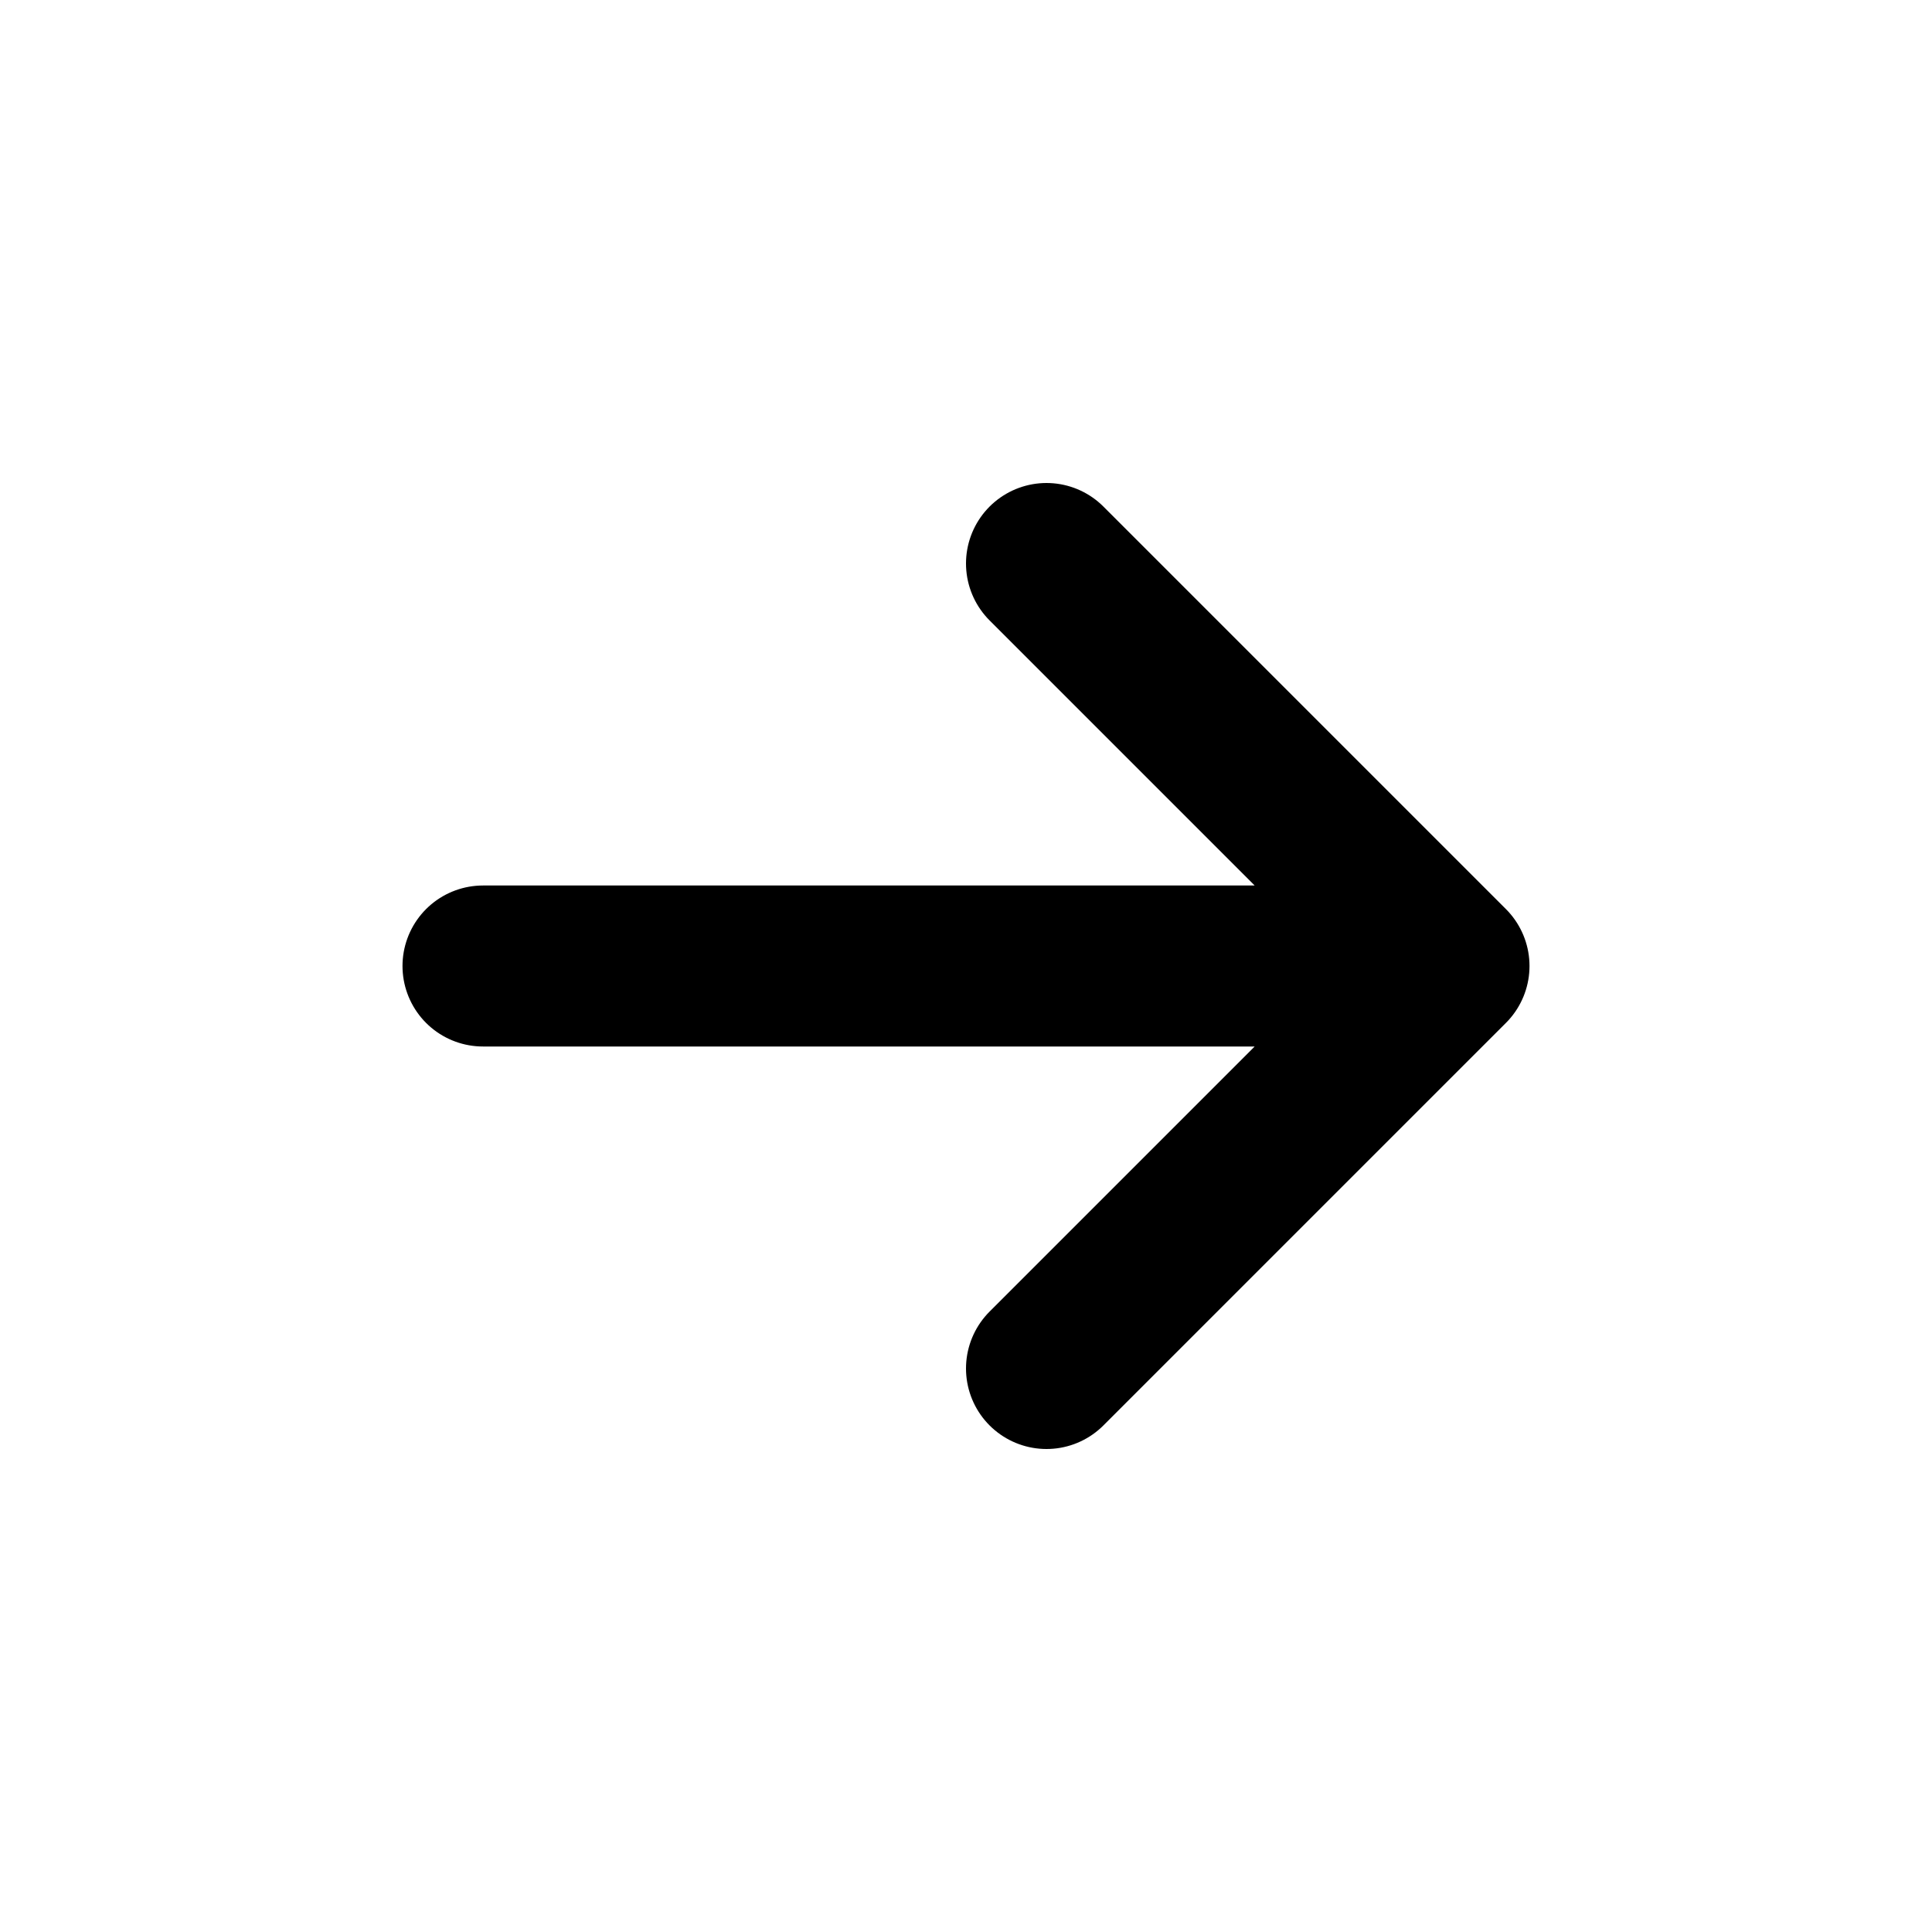
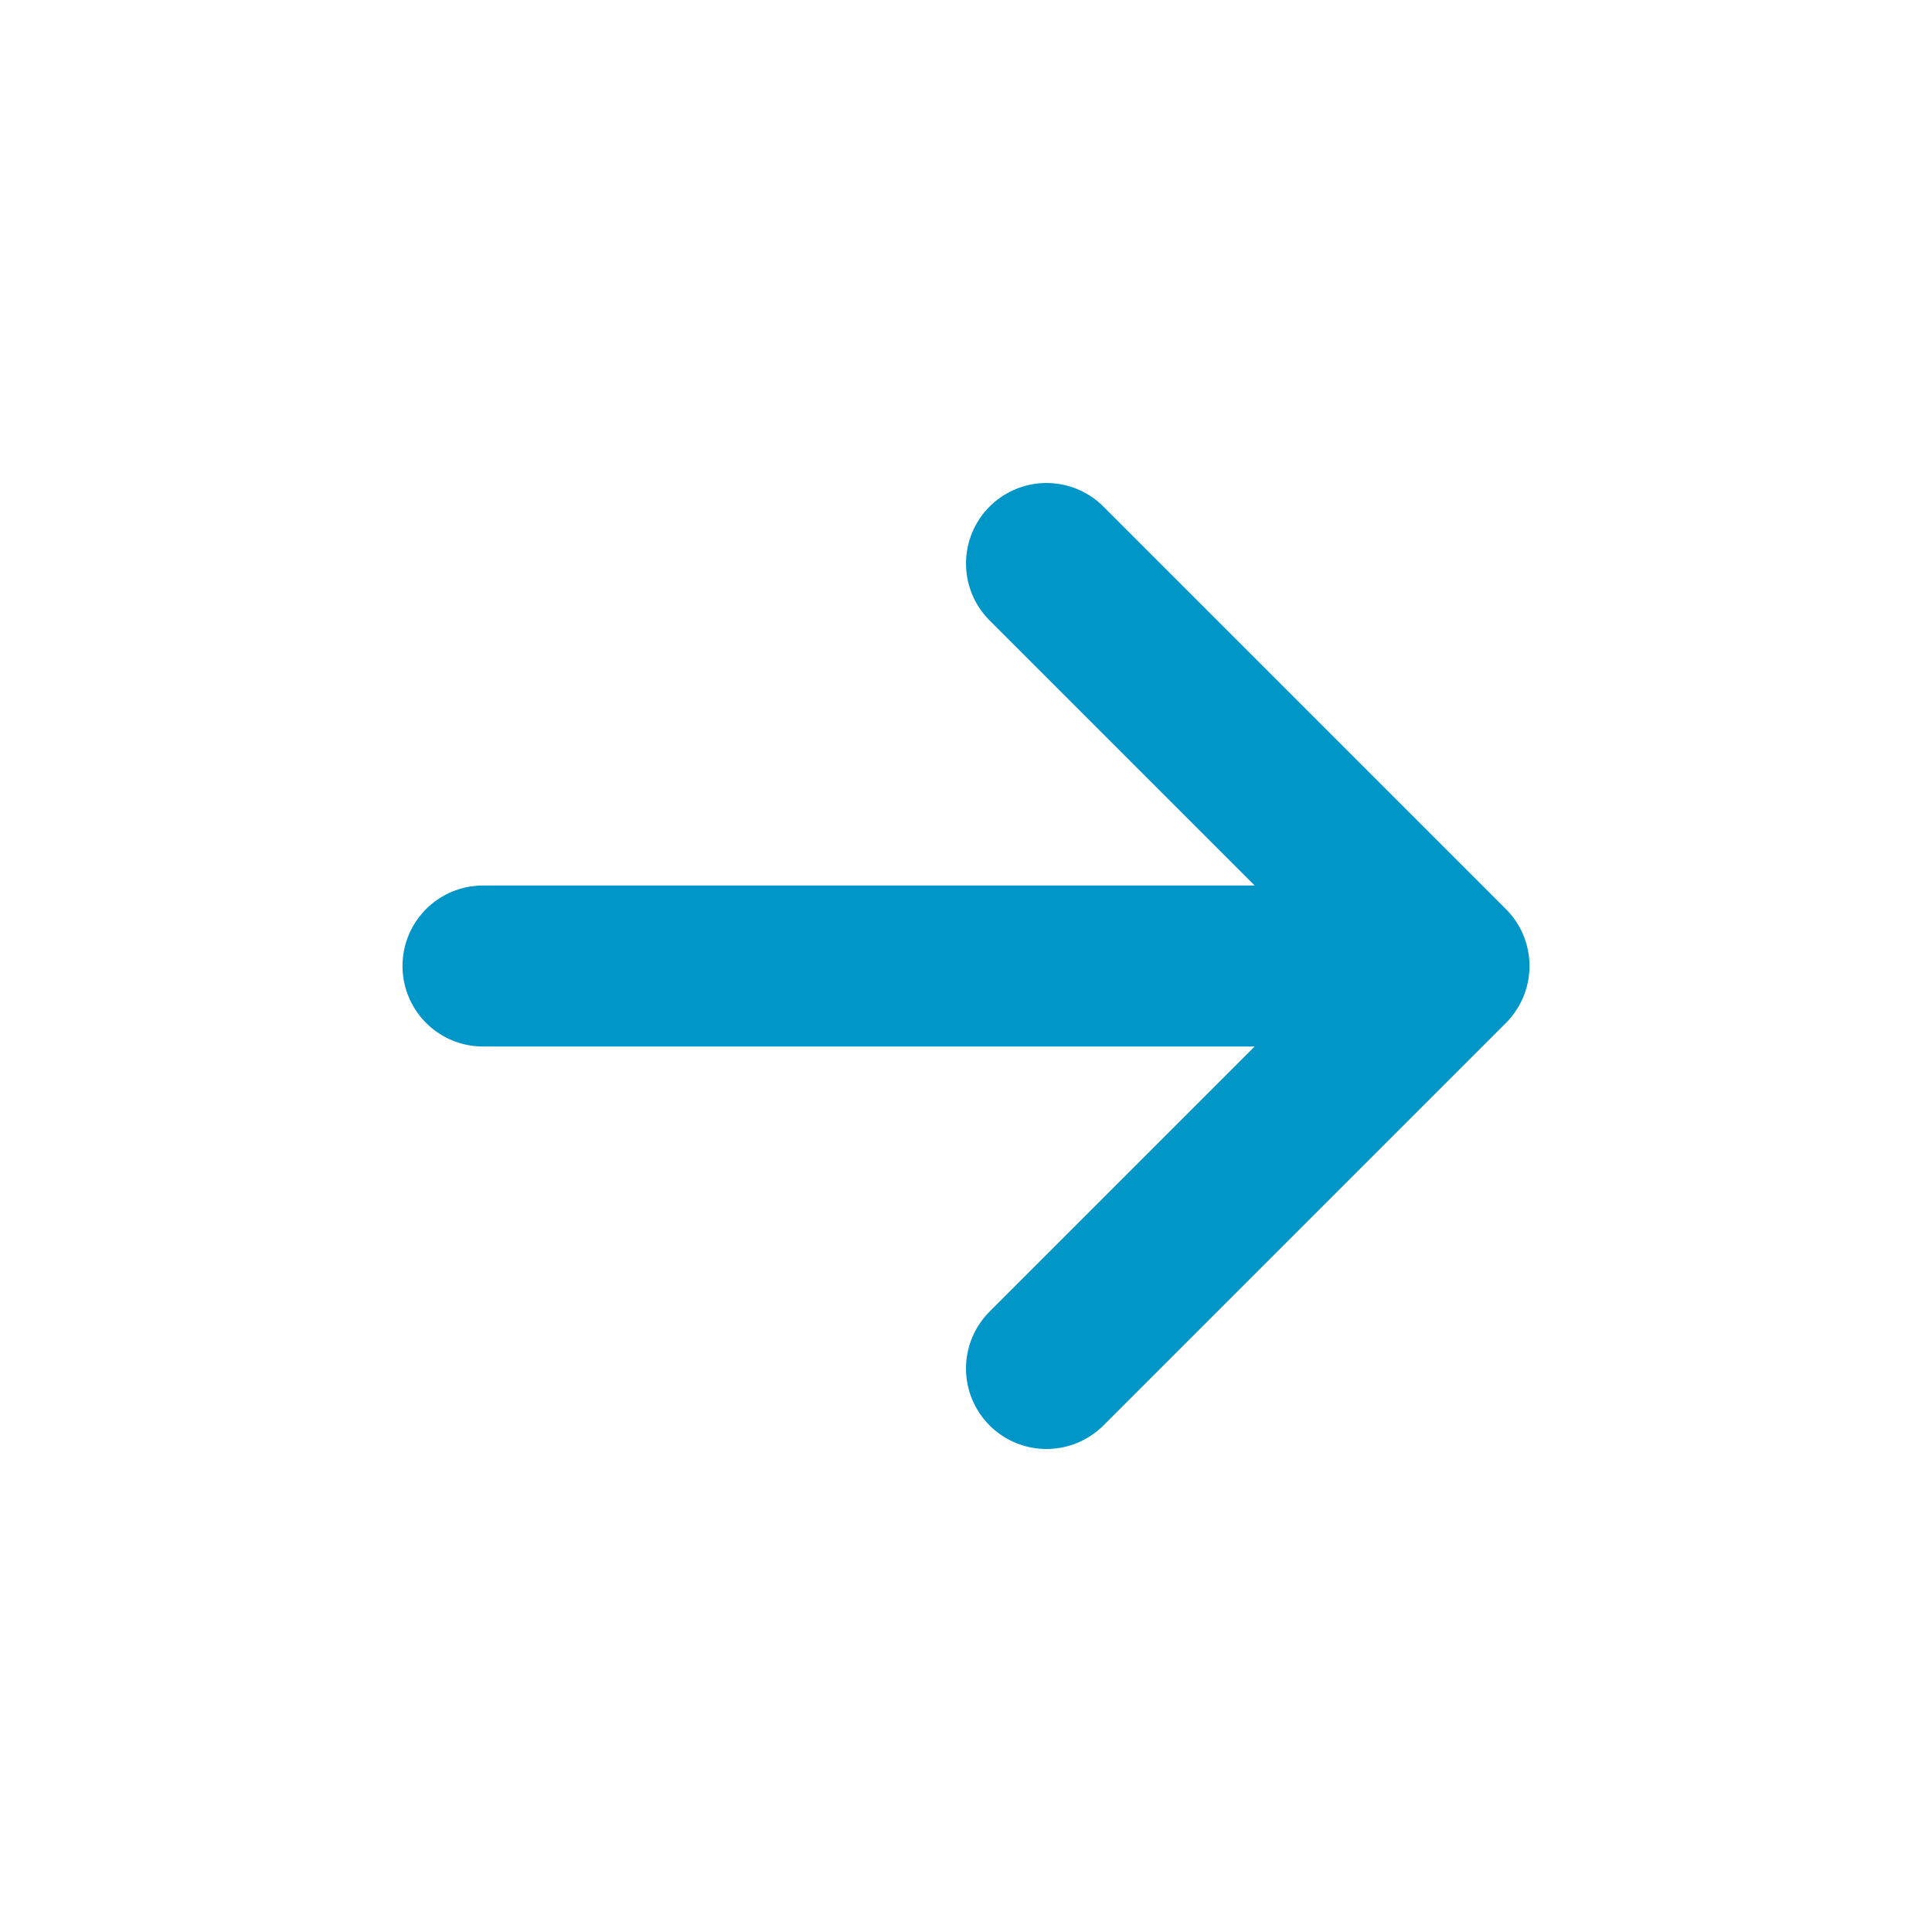
<svg xmlns="http://www.w3.org/2000/svg" width="800px" height="800px" viewBox="0 0 24 24" fill="none">
-   <path d="M6 12H18M18 12L13 7M18 12L13 17" stroke="#000000" stroke-width="2" stroke-linecap="round" stroke-linejoin="round" />
+   <path d="M6 12H18M18 12L13 7M18 12L13 17" stroke="#0096c7" stroke-width="2" stroke-linecap="round" stroke-linejoin="round" />
</svg>
